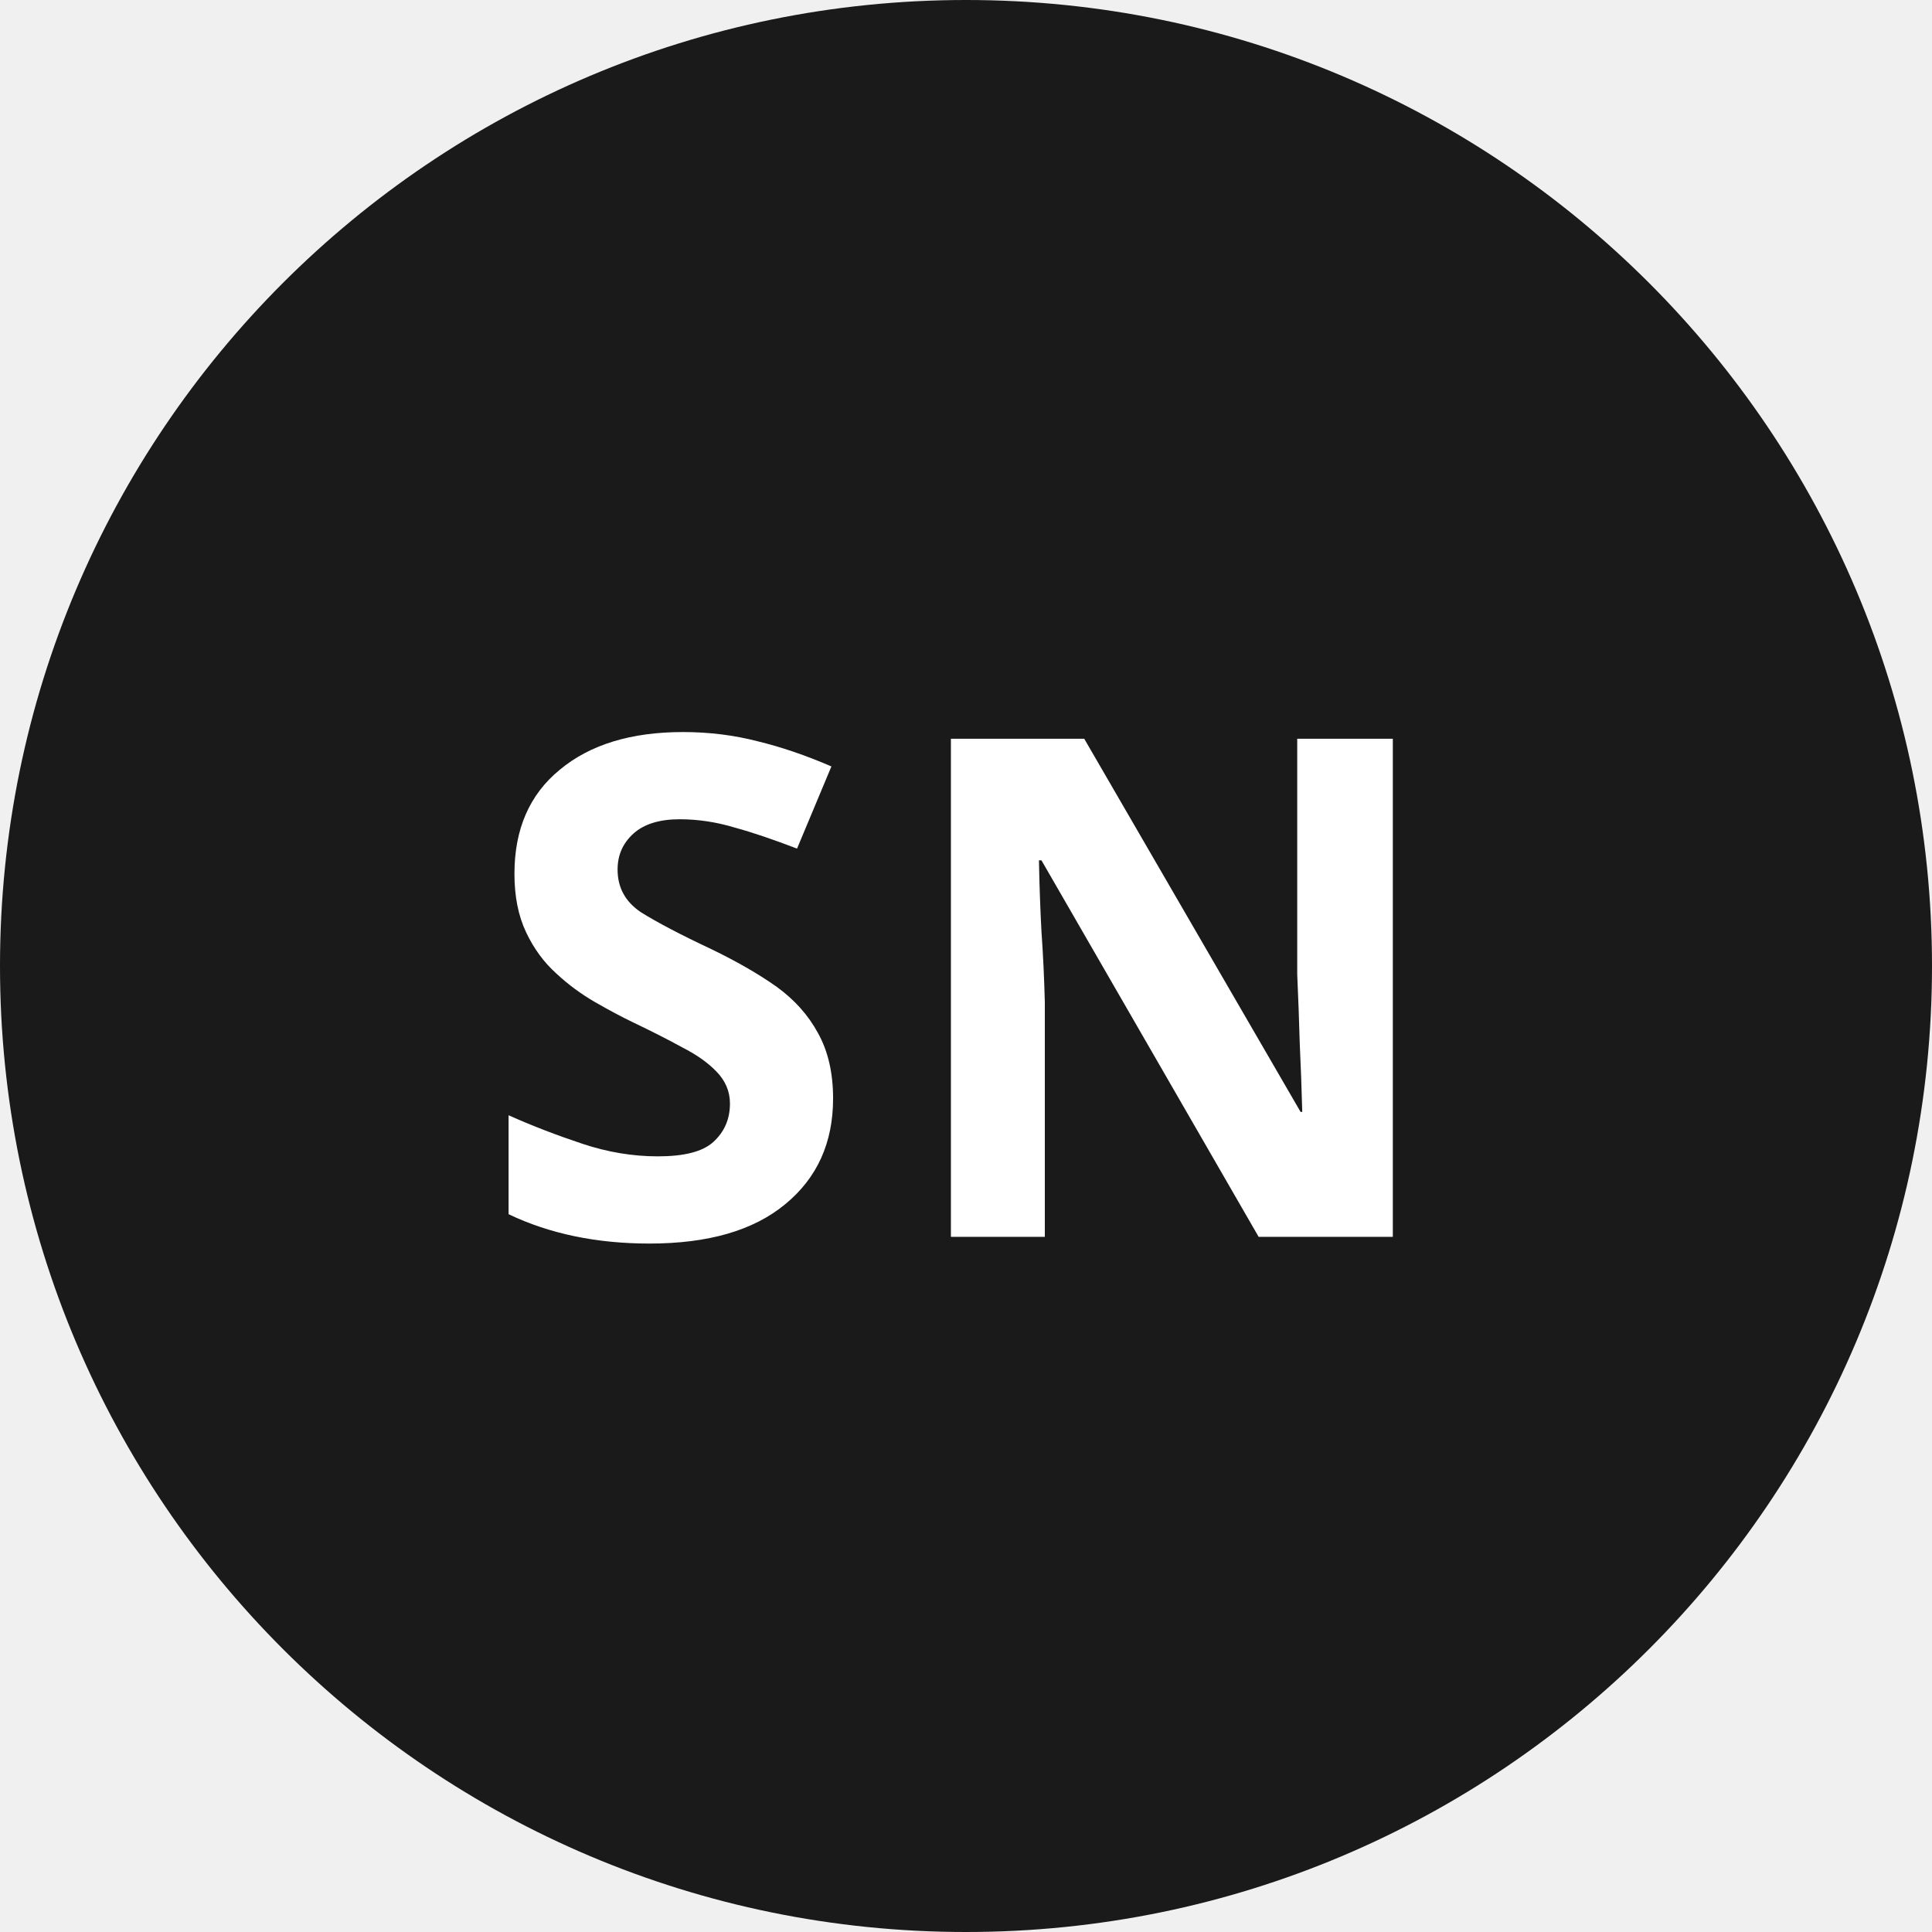
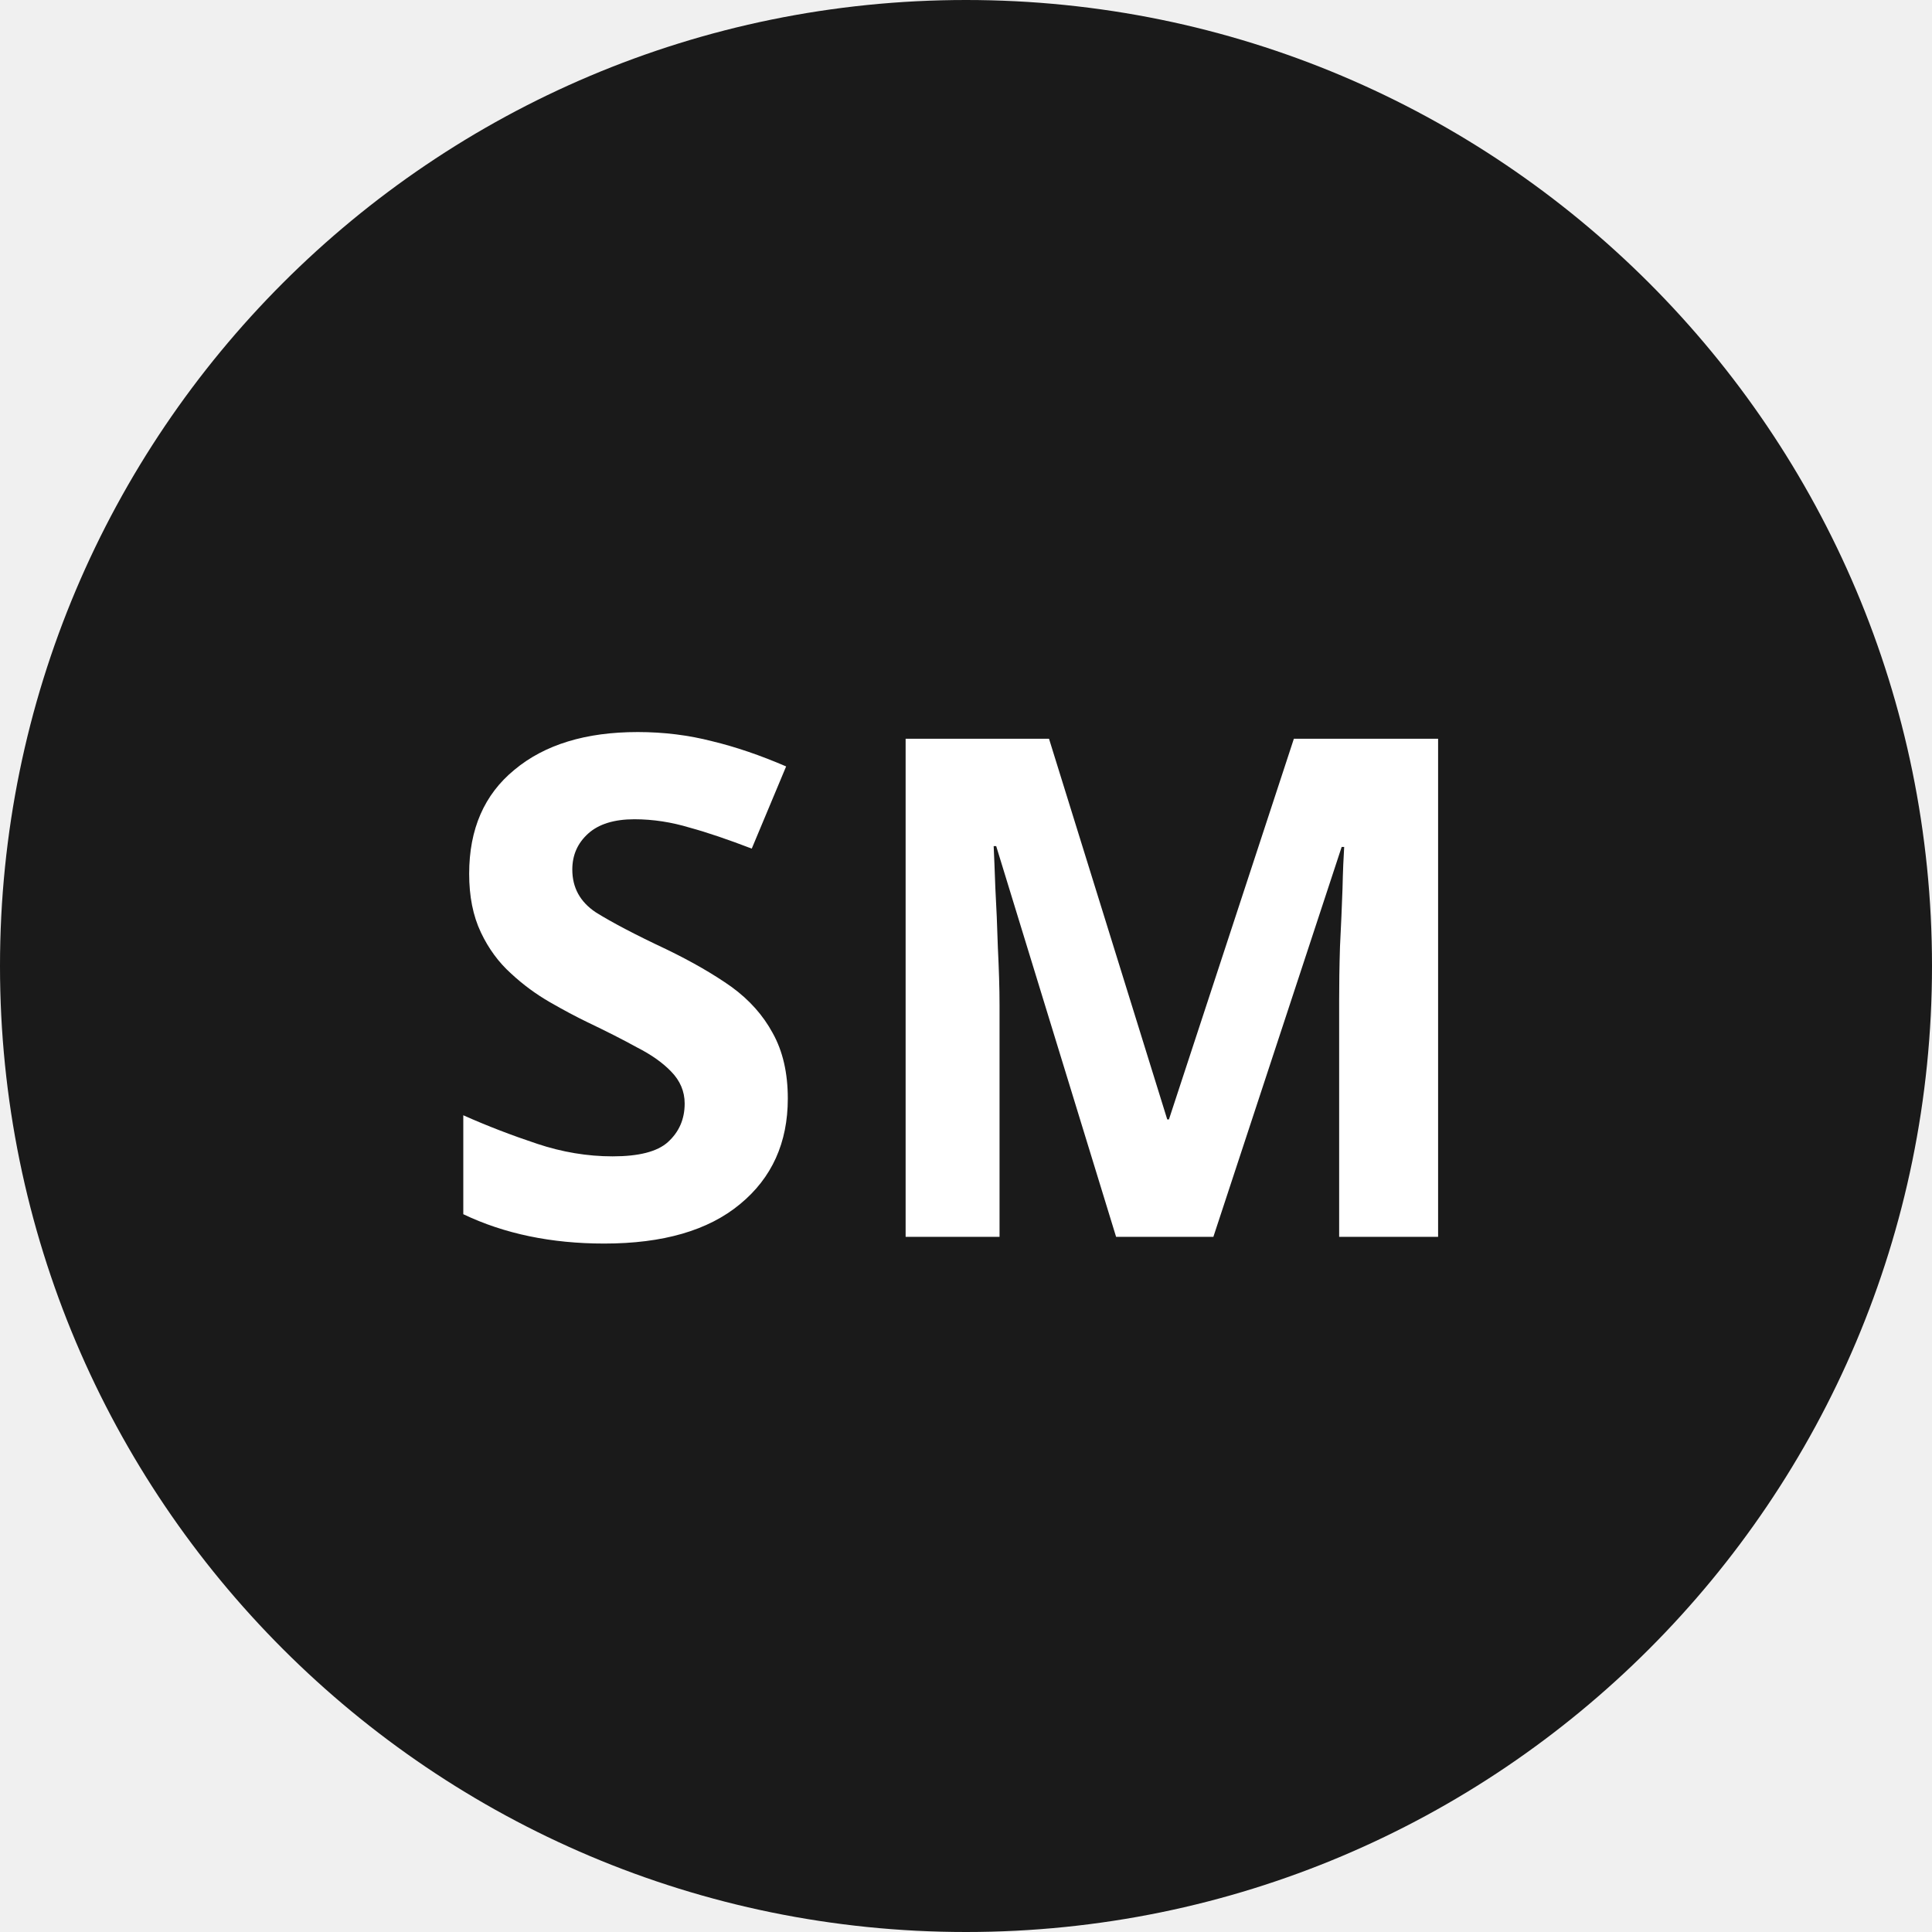
<svg xmlns="http://www.w3.org/2000/svg" viewBox="0 0 36 36">
  <circle cx="18" cy="18" r="18" fill="#1a1a1a" />
-   <text x="18" y="18" text-anchor="middle" dominant-baseline="central" font-family="system-ui, sans-serif" font-weight="700" font-size="13" fill="#ffffff" letter-spacing="0.5">SN</text>
+   <text x="18" y="18" text-anchor="middle" dominant-baseline="central" font-family="system-ui, sans-serif" font-weight="700" font-size="13" fill="#ffffff" letter-spacing="0.5">SM</text>
</svg>
